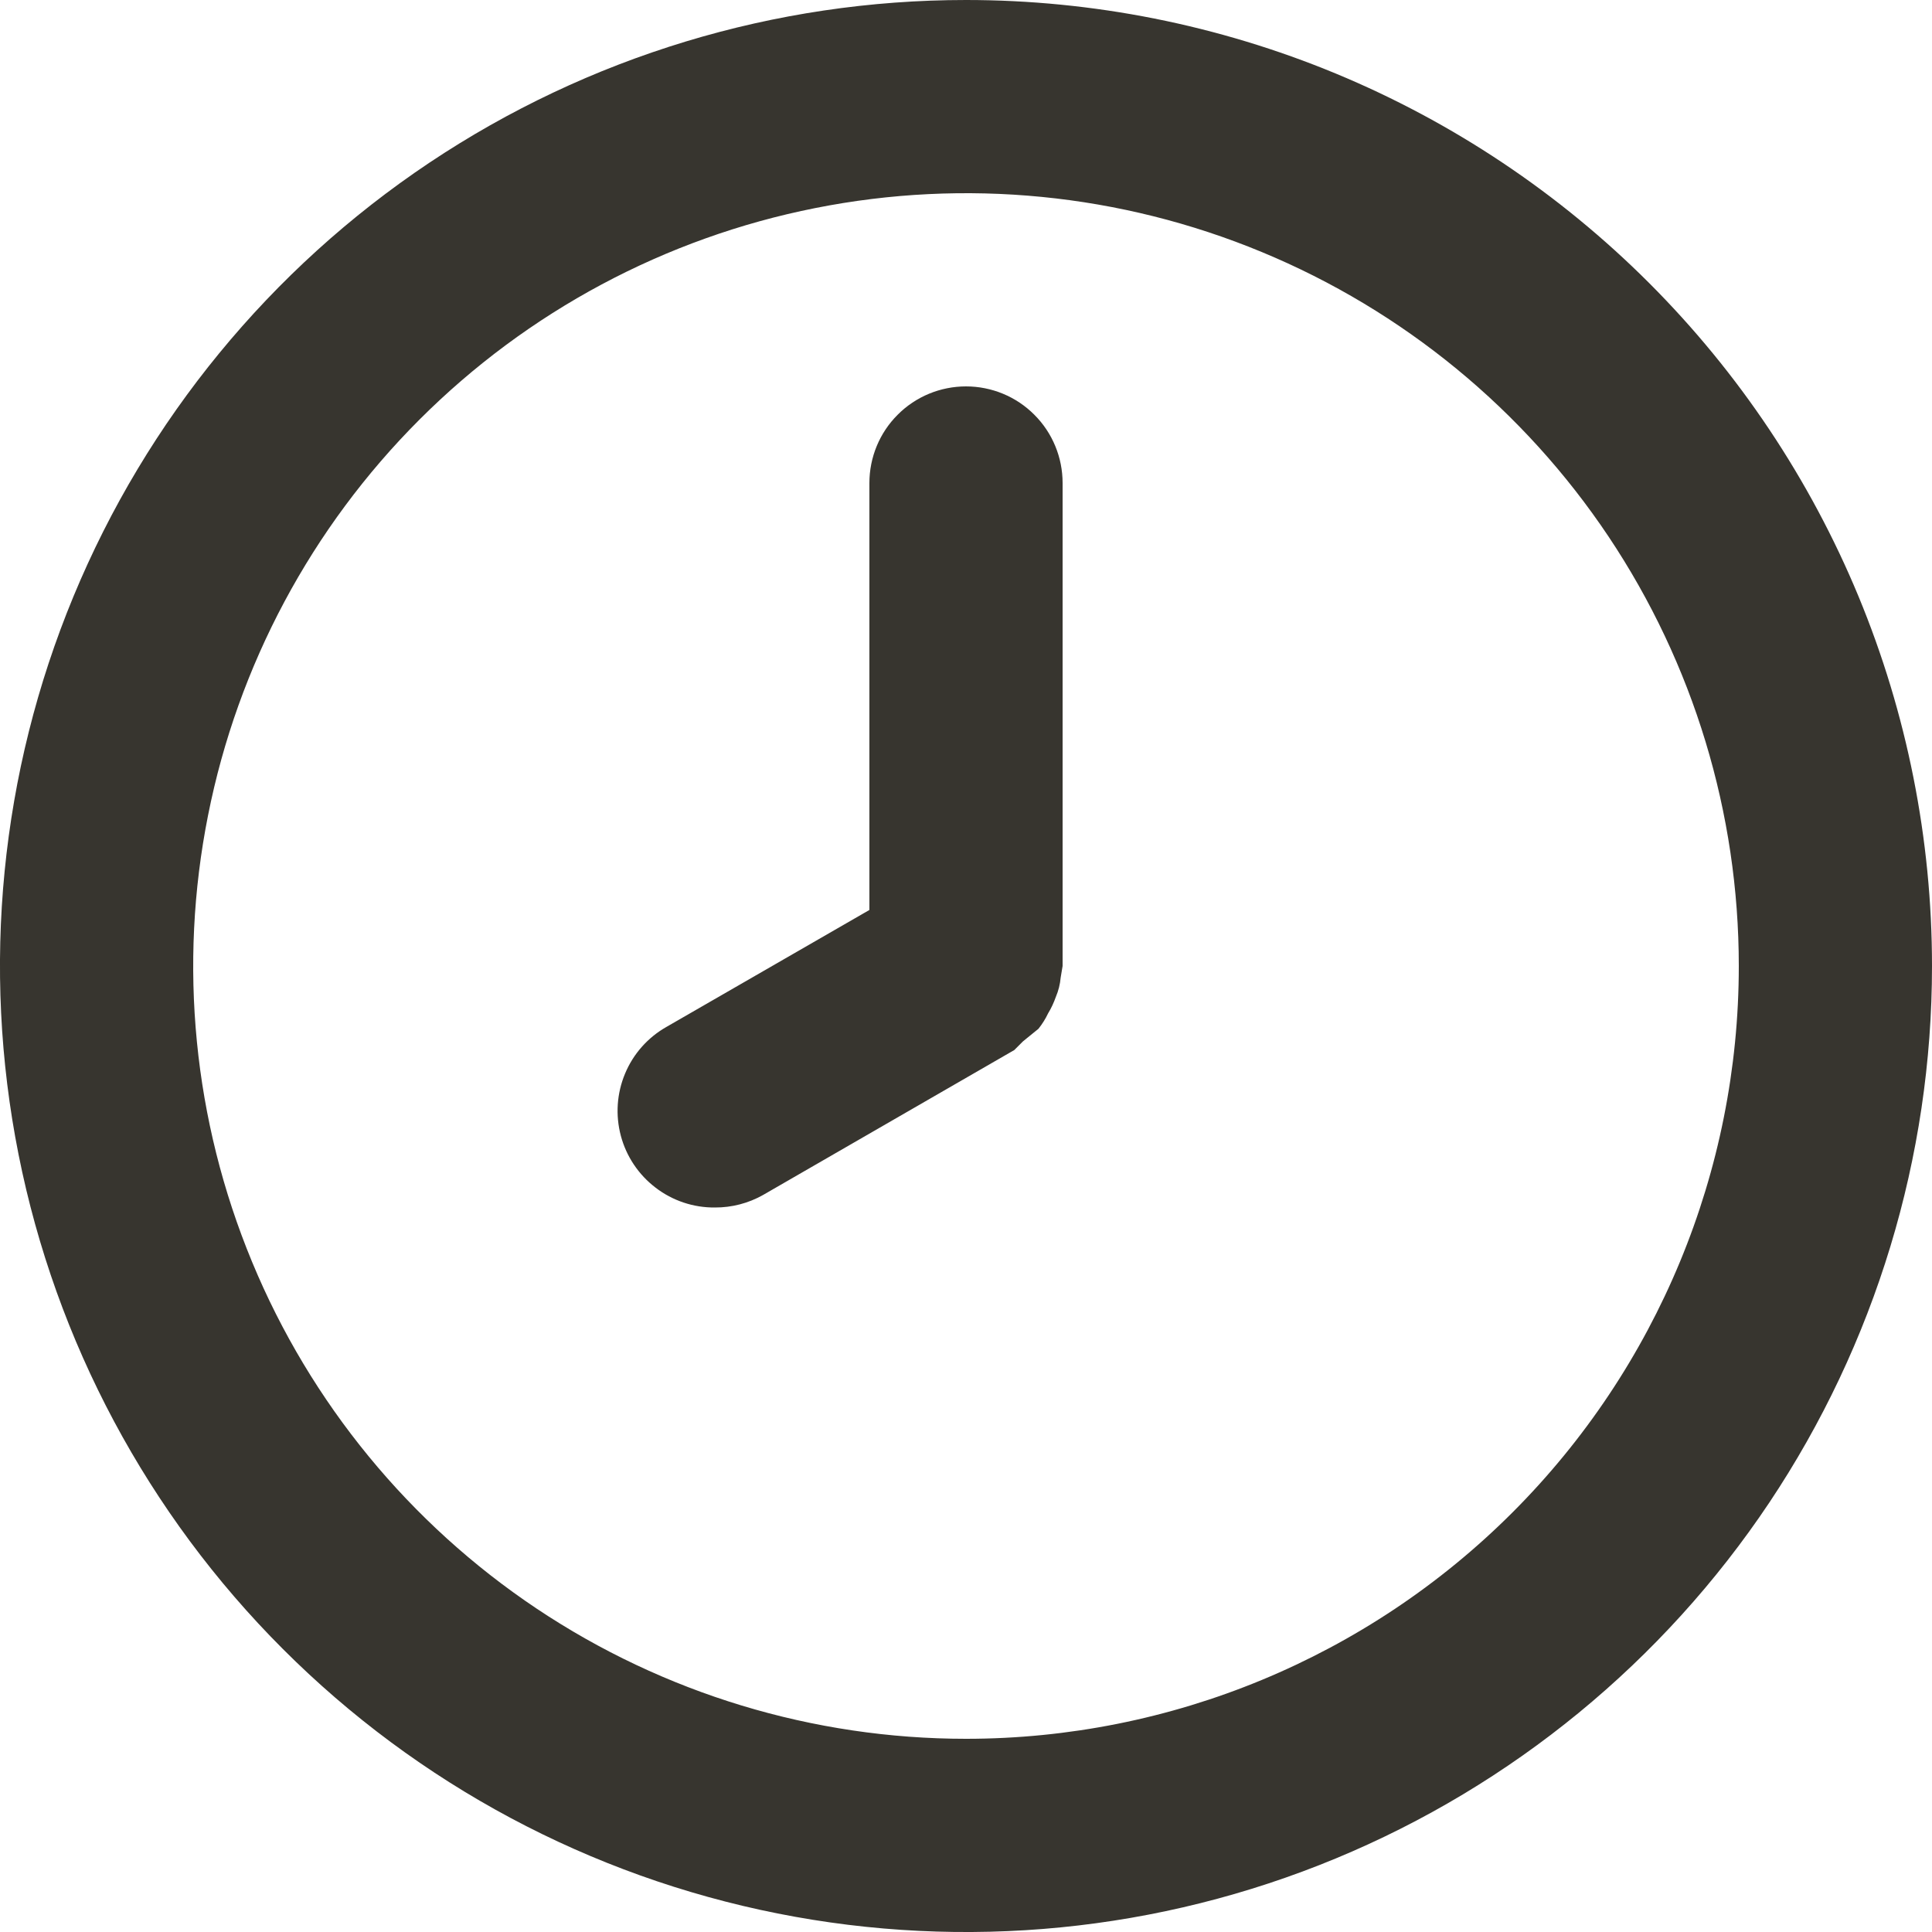
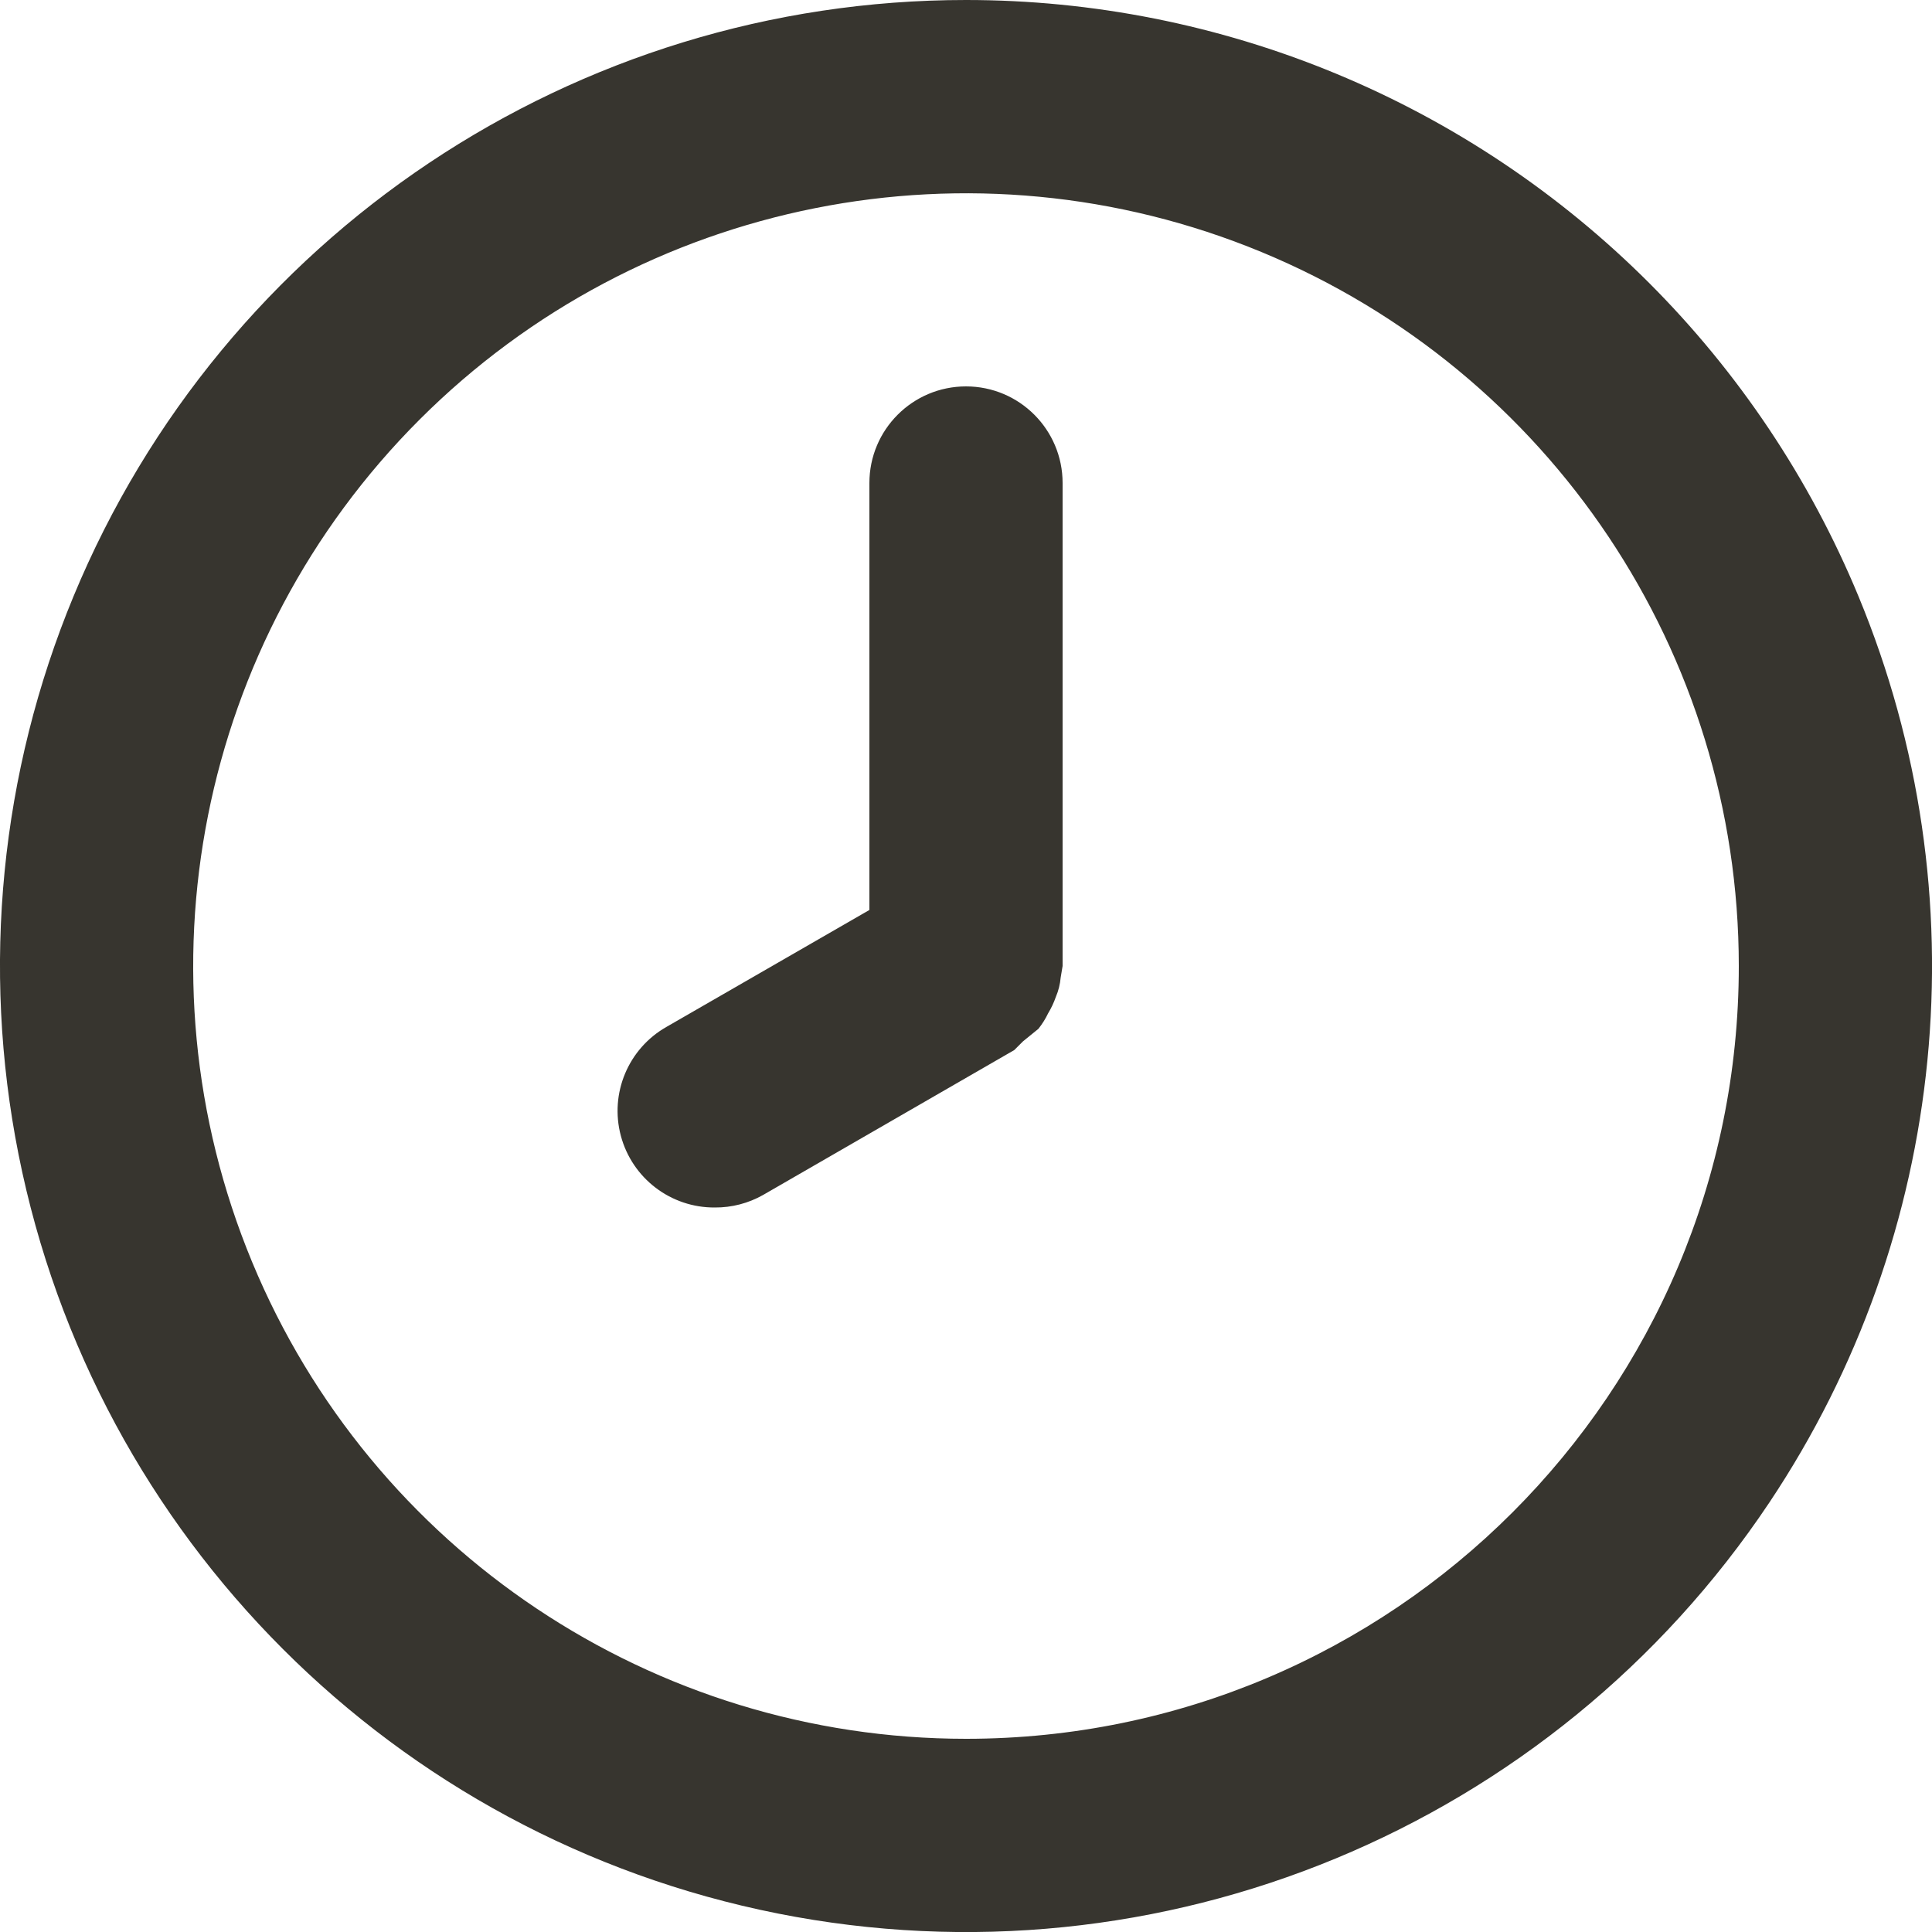
- <svg xmlns="http://www.w3.org/2000/svg" width="20" height="20" viewBox="0 0 20 20" fill="none">
-   <path d="M10 0C8.022 0 6.089 0.586 4.444 1.685C2.8 2.784 1.518 4.346 0.761 6.173C0.004 8 -0.194 10.011 0.192 11.951C0.578 13.891 1.53 15.672 2.929 17.071C4.327 18.47 6.109 19.422 8.049 19.808C9.989 20.194 12 19.996 13.827 19.239C15.654 18.482 17.216 17.2 18.315 15.556C19.413 13.911 20 11.978 20 10C20 8.687 19.741 7.386 19.239 6.173C18.736 4.96 18 3.858 17.071 2.929C16.142 2 15.04 1.264 13.827 0.761C12.614 0.259 11.313 0 10 0ZM10 18C8.418 18 6.871 17.531 5.555 16.652C4.24 15.773 3.214 14.523 2.609 13.062C2.003 11.6 1.845 9.991 2.154 8.439C2.462 6.887 3.224 5.462 4.343 4.343C5.462 3.224 6.887 2.462 8.439 2.154C9.991 1.845 11.6 2.003 13.062 2.609C14.523 3.214 15.773 4.24 16.652 5.555C17.531 6.871 18 8.418 18 10C18 12.122 17.157 14.157 15.657 15.657C14.157 17.157 12.122 18 10 18ZM10 4C9.735 4 9.48 4.105 9.293 4.293C9.105 4.48 9 4.735 9 5V9.42L6.9 10.63C6.707 10.739 6.556 10.909 6.471 11.113C6.385 11.318 6.37 11.544 6.427 11.758C6.484 11.972 6.611 12.161 6.787 12.295C6.963 12.43 7.179 12.502 7.4 12.5C7.575 12.501 7.748 12.456 7.9 12.37L10.5 10.87L10.59 10.78L10.75 10.65C10.789 10.601 10.823 10.547 10.85 10.49C10.883 10.436 10.909 10.379 10.93 10.32C10.957 10.256 10.974 10.189 10.98 10.12C10.98 10.12 11 10 11 10V5C11 4.735 10.895 4.48 10.707 4.293C10.52 4.105 10.265 4 10 4Z" fill="#37352F" />
+ <svg xmlns="http://www.w3.org/2000/svg" width="20" height="20" fill="none">
+   <path d="M10 0A10 10 0 0 0 .761 6.173a10 10 0 0 0-.569 5.778 10 10 0 0 0 7.857 7.857 10 10 0 0 0 10.266-4.252 10 10 0 0 0 .924-9.383A10 10 0 0 0 13.827.761 10 10 0 0 0 10 0zm0 18a8 8 0 0 1-7.391-4.938 8 8 0 0 1 1.734-8.718 8 8 0 0 1 8.718-1.734A8 8 0 0 1 18 10a8 8 0 0 1-8 8zm0-14a1 1 0 0 0-1 1v4.42l-2.1 1.21a1 1 0 0 0-.473 1.128 1 1 0 0 0 .973.742 1 1 0 0 0 .5-.13l2.6-1.5.09-.09.16-.13c.039-.05.073-.103.1-.16a.89.89 0 0 0 .08-.17.65.65 0 0 0 .05-.2L11 10V5a1 1 0 0 0-1-1z" fill="#37352f" />
</svg>
